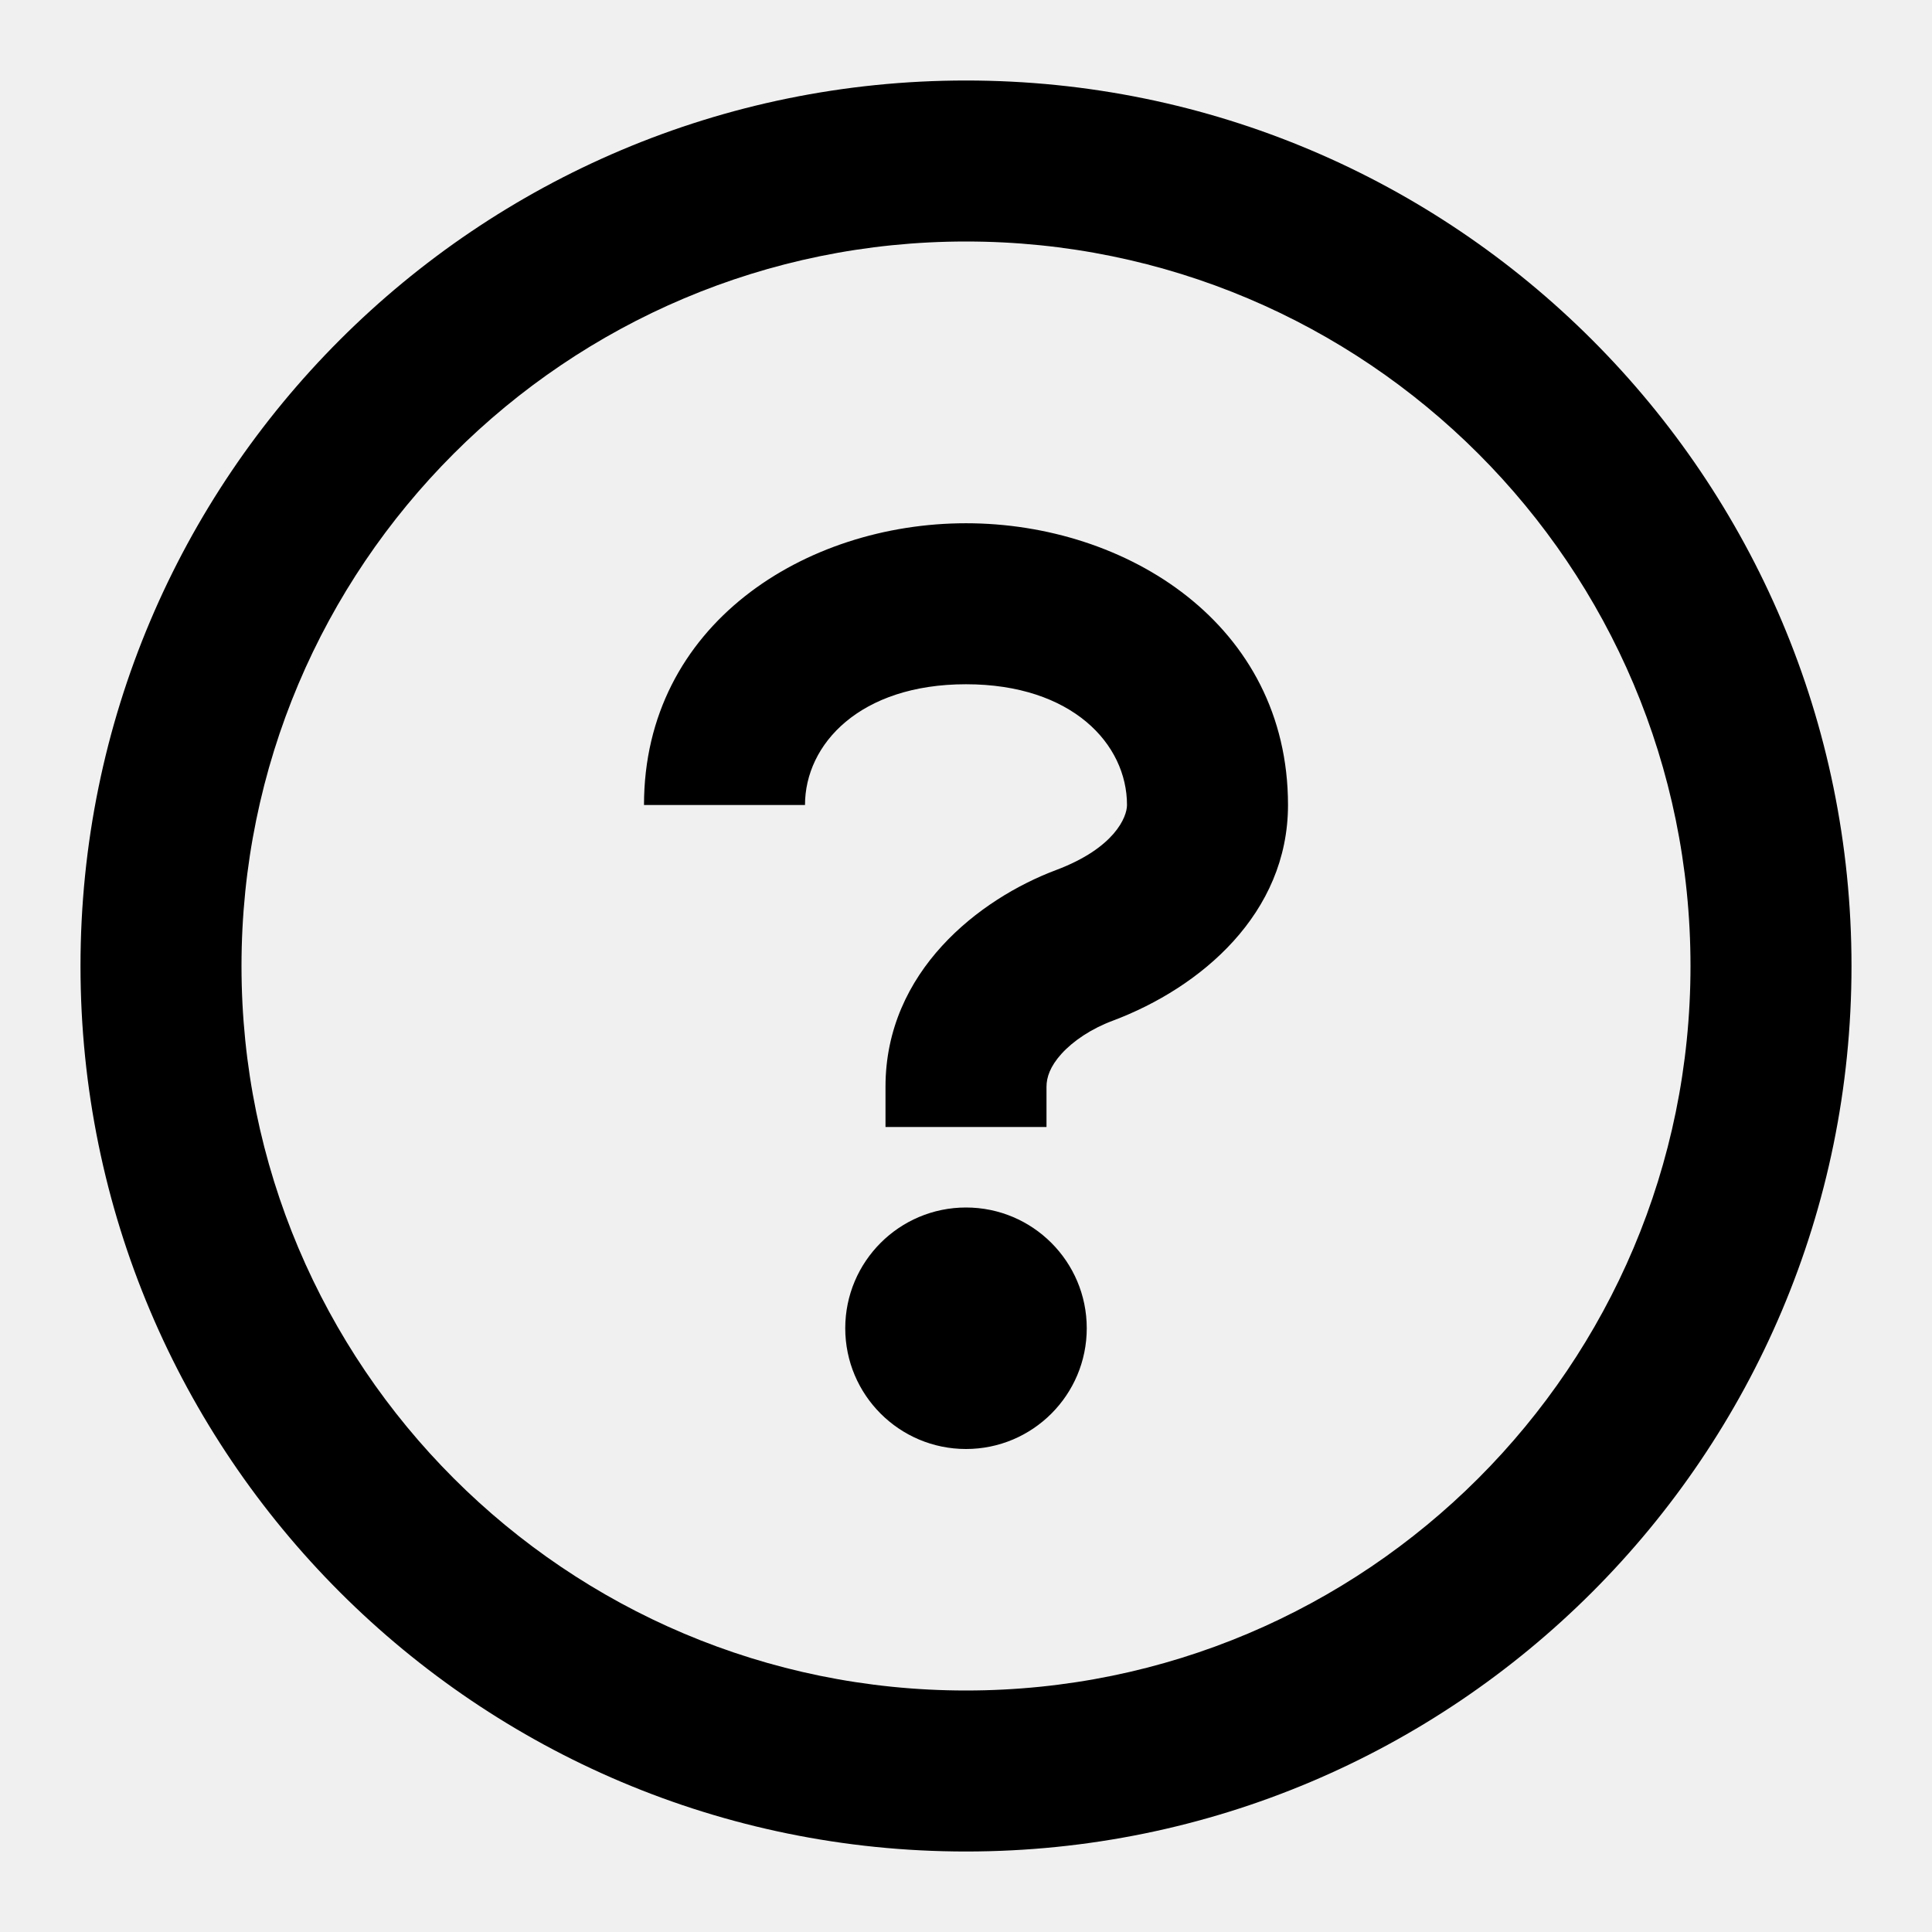
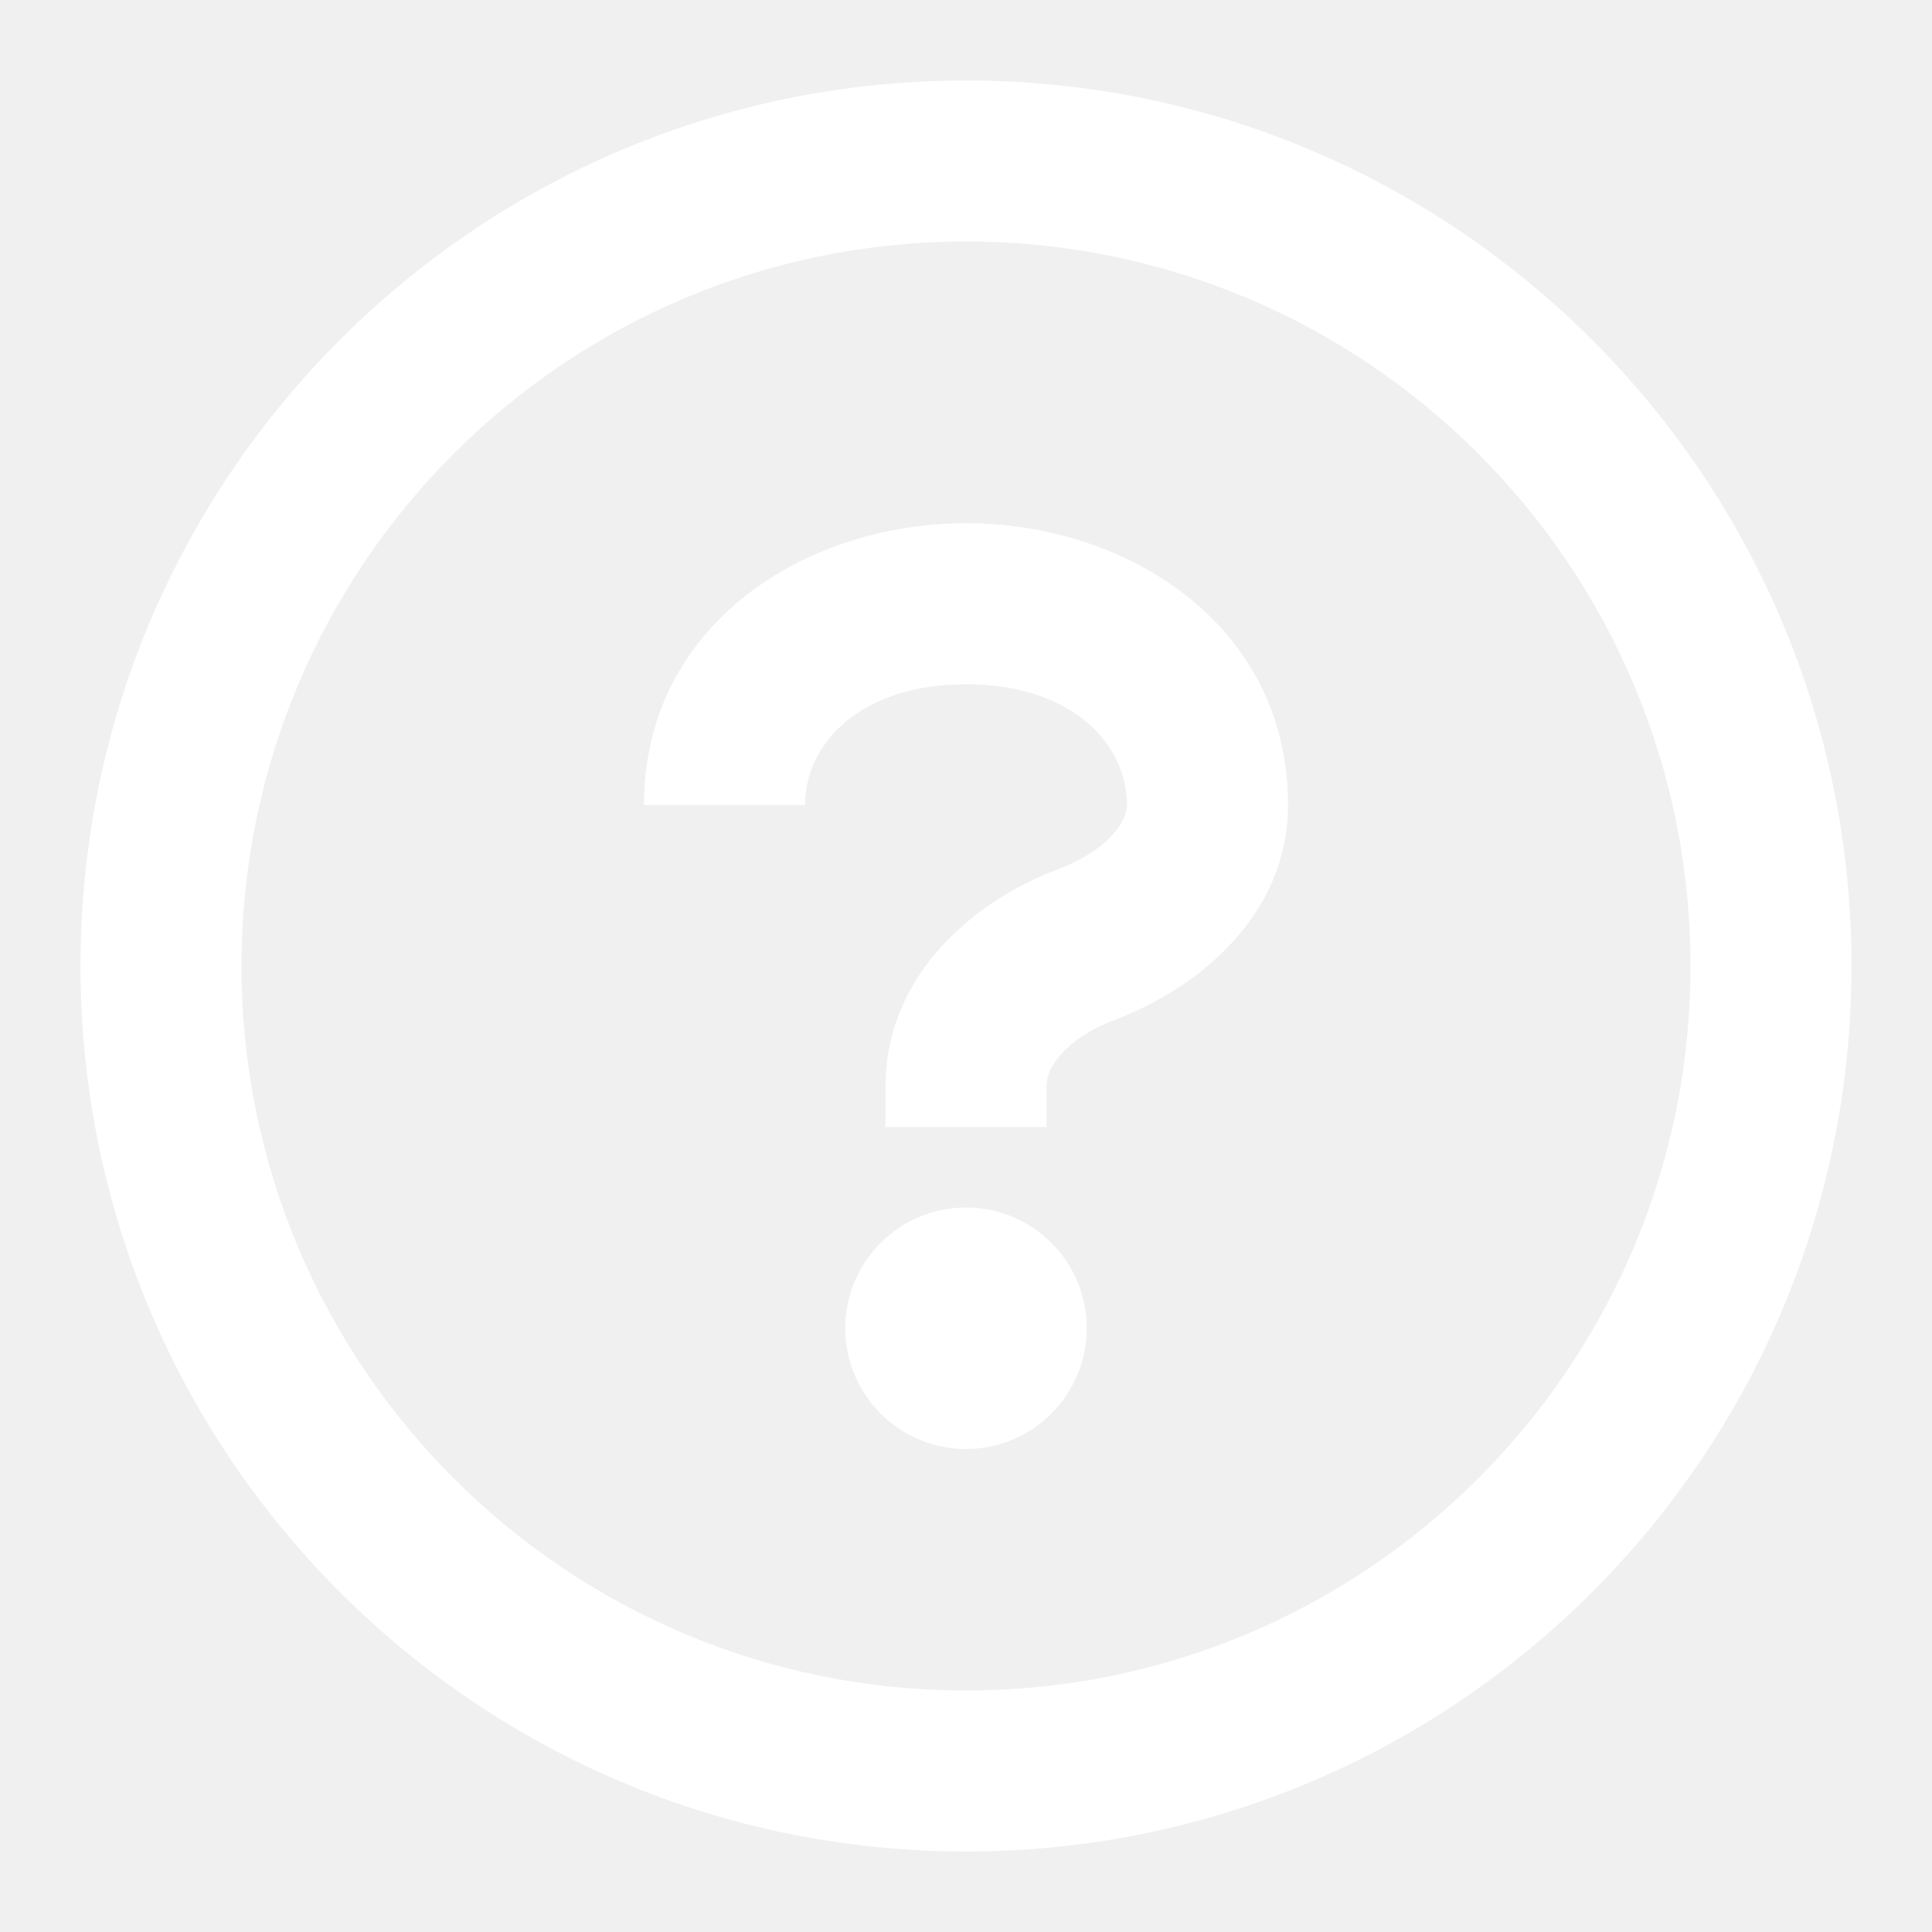
- <svg xmlns="http://www.w3.org/2000/svg" width="24" height="24" viewBox="0 0 24 24" fill="none" class="Hawkins-Icon Hawkins-Icon-Standard">
-   <path fill-rule="evenodd" clip-rule="evenodd" d="M3 12C3 7.029 7.029 3 12 3C16.971 3 21 7.029 21 12C21 16.971 16.971 21 12 21C7.029 21 3 16.971 3 12ZM12 1C5.925 1 1 5.925 1 12C1 18.075 5.925 23 12 23C18.075 23 23 18.075 23 12C23 5.925 18.075 1 12 1ZM12 8.5C10.683 8.5 10 9.243 10 10H8C8 7.757 10.003 6.5 12 6.5C13.997 6.5 16 7.757 16 10C16 11.349 14.919 12.268 13.822 12.68C13.557 12.779 13.332 12.93 13.186 13.091C13.045 13.247 13 13.383 13 13.5V14H11V13.5C11 12.065 12.168 11.165 13.119 10.808C13.848 10.534 14 10.148 14 10C14 9.243 13.317 8.5 12 8.5ZM13.5 16.5C13.5 17.328 12.828 18 12 18C11.172 18 10.5 17.328 10.5 16.5C10.5 15.672 11.172 15 12 15C12.828 15 13.5 15.672 13.5 16.5Z" fill="currentColor" />
+ <svg xmlns="http://www.w3.org/2000/svg" width="24" height="24" viewBox="0 0 24 24" fill="white" class="Hawkins-Icon Hawkins-Icon-Standard">
+   <path fill-rule="evenodd" clip-rule="evenodd" d="M3 12C3 7.029 7.029 3 12 3C16.971 3 21 7.029 21 12C21 16.971 16.971 21 12 21C7.029 21 3 16.971 3 12ZM12 1C5.925 1 1 5.925 1 12C1 18.075 5.925 23 12 23C18.075 23 23 18.075 23 12C23 5.925 18.075 1 12 1ZM12 8.5C10.683 8.5 10 9.243 10 10H8C8 7.757 10.003 6.5 12 6.5C13.997 6.5 16 7.757 16 10C16 11.349 14.919 12.268 13.822 12.68C13.557 12.779 13.332 12.93 13.186 13.091C13.045 13.247 13 13.383 13 13.5V14H11V13.5C11 12.065 12.168 11.165 13.119 10.808C13.848 10.534 14 10.148 14 10C14 9.243 13.317 8.5 12 8.5ZM13.5 16.5C13.5 17.328 12.828 18 12 18C11.172 18 10.5 17.328 10.5 16.5C10.5 15.672 11.172 15 12 15C12.828 15 13.5 15.672 13.5 16.5Z" fill="white" />
</svg>
